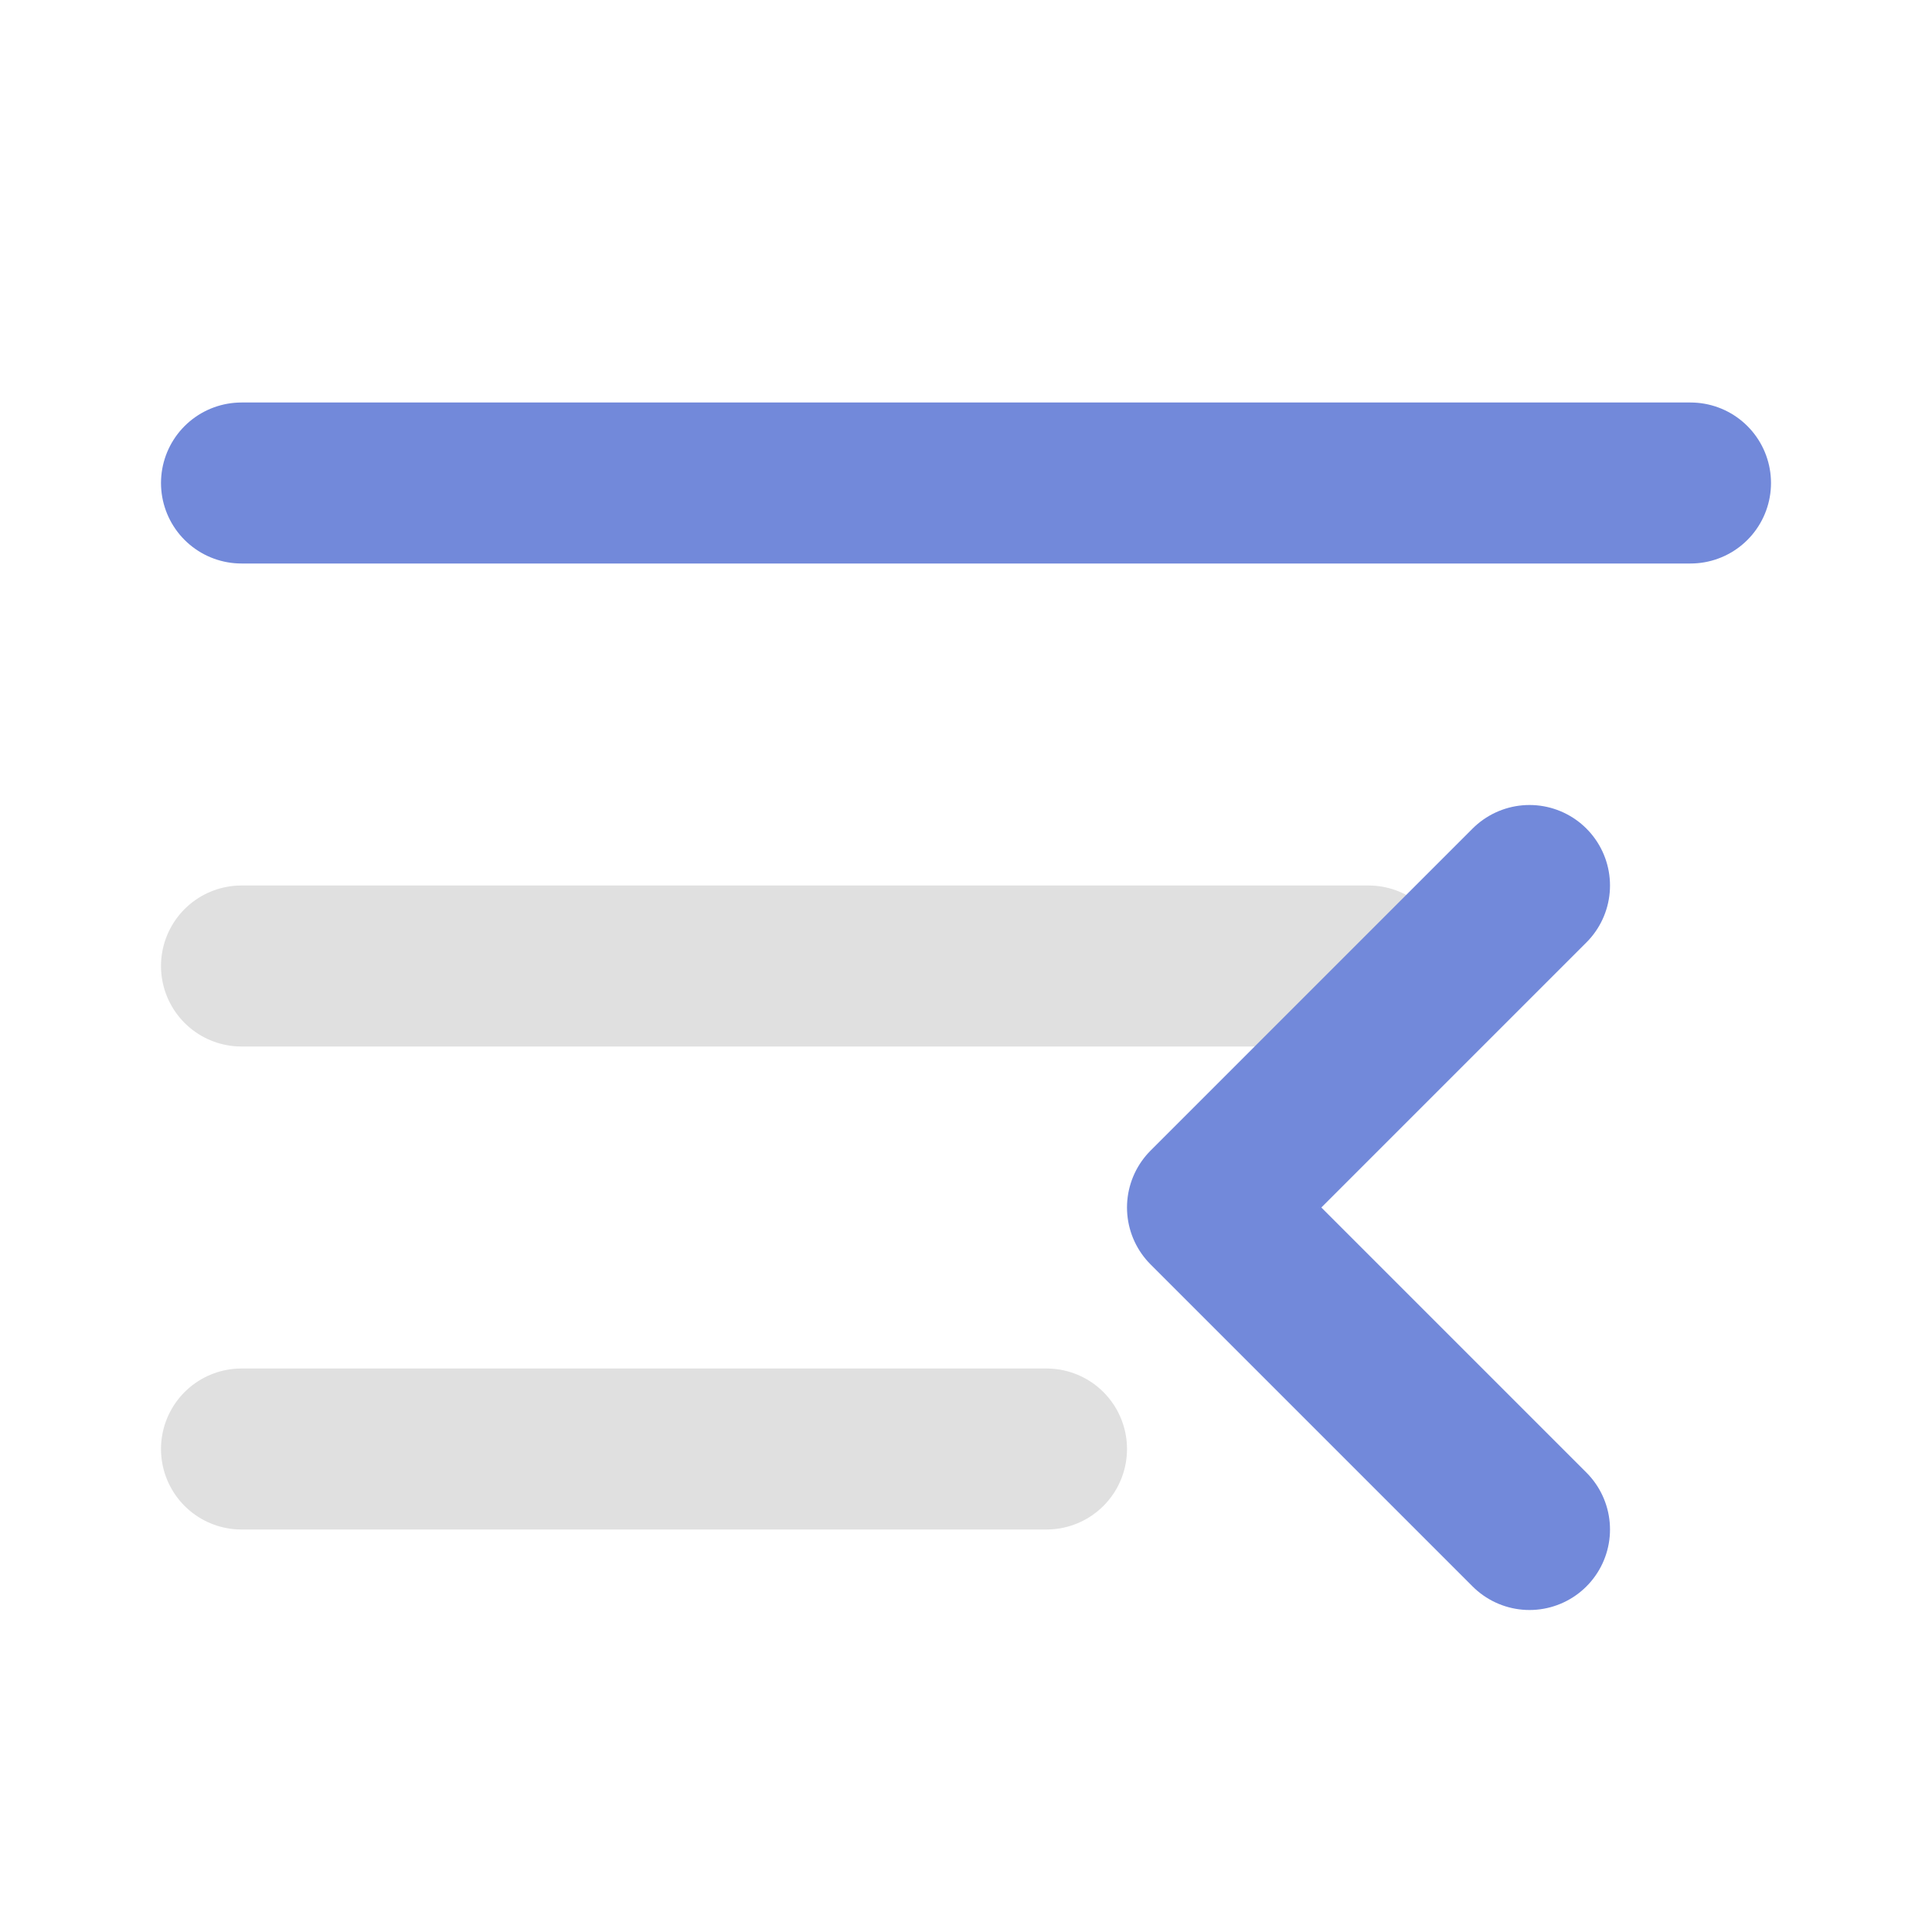
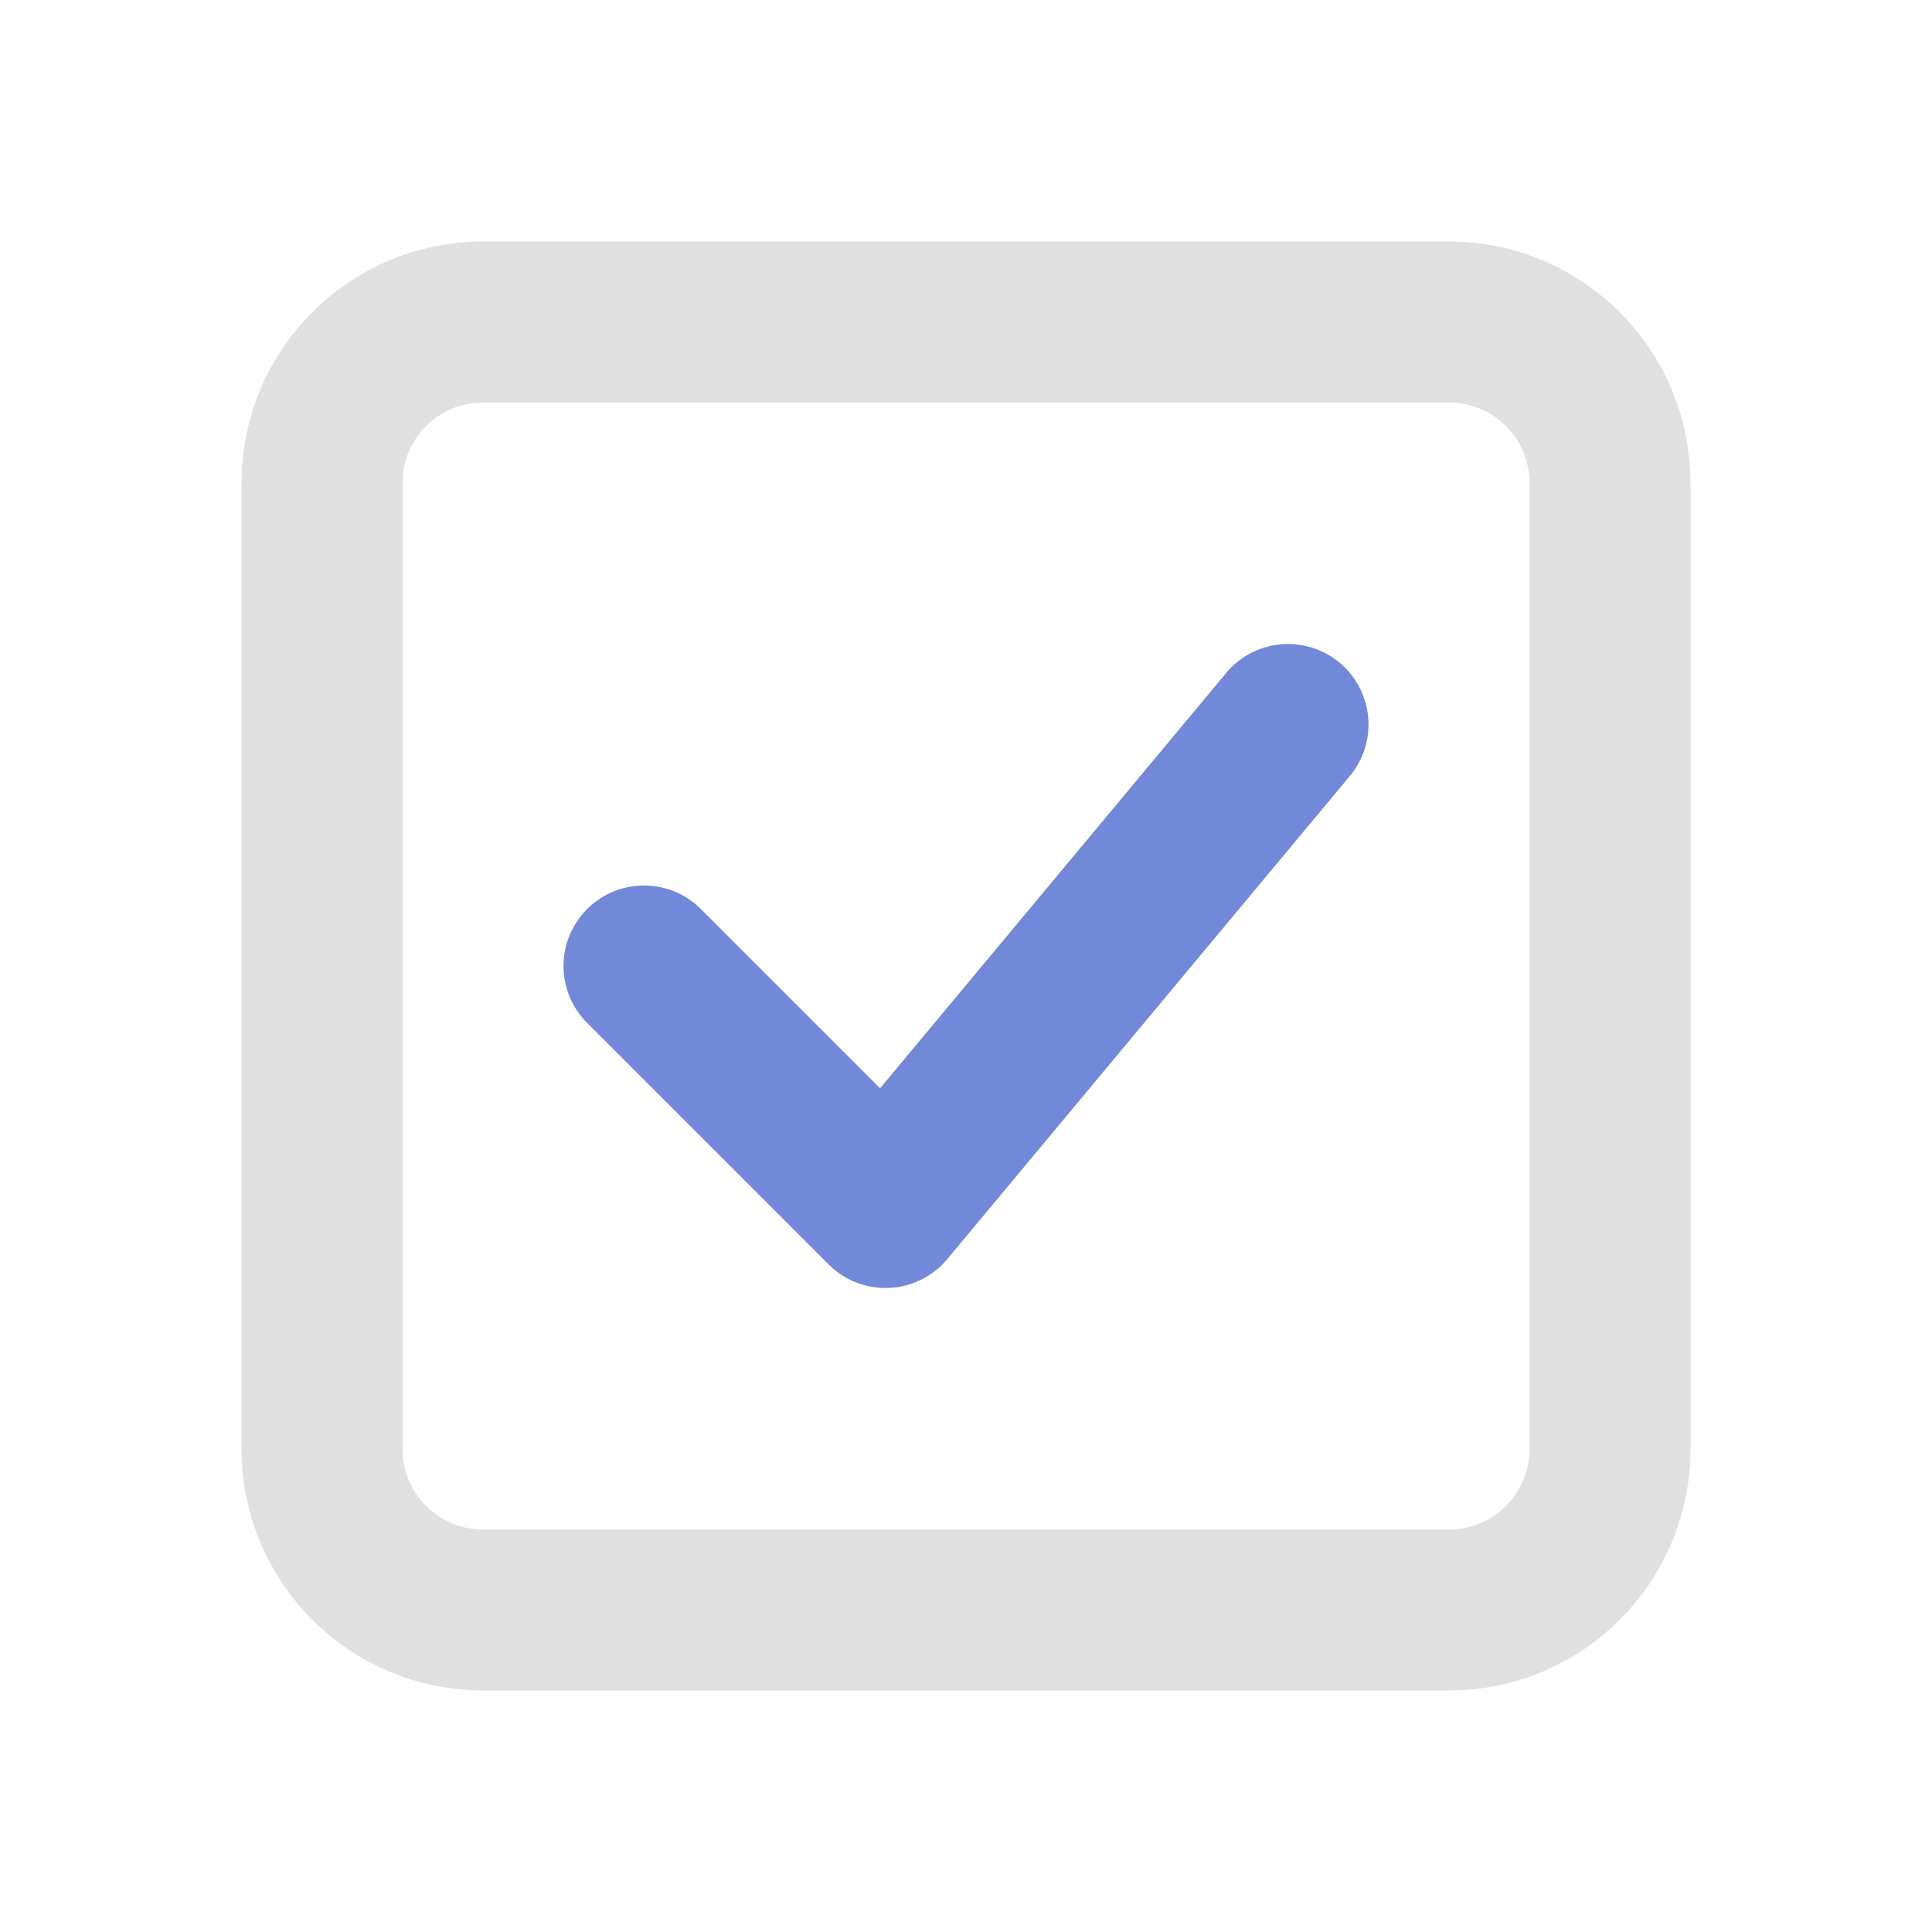
<svg xmlns="http://www.w3.org/2000/svg" viewBox="0 0 24 24" width="24" height="24" fill="none" stroke="#e0e0e0" stroke-width="2" stroke-linecap="round" stroke-linejoin="round">
-   <path d="M3 6h18" stroke="#7289da" />
-   <path d="M3 12h14" />
-   <path d="M3 18h10" />
-   <path d="M19 11l-4 4 4 4" stroke="#7289da" />
+   <rect x="4" y="4" width="16" height="16" rx="2" />
+   <polyline points="8 12 11 15 16 9" stroke="#7289da" />
</svg>
